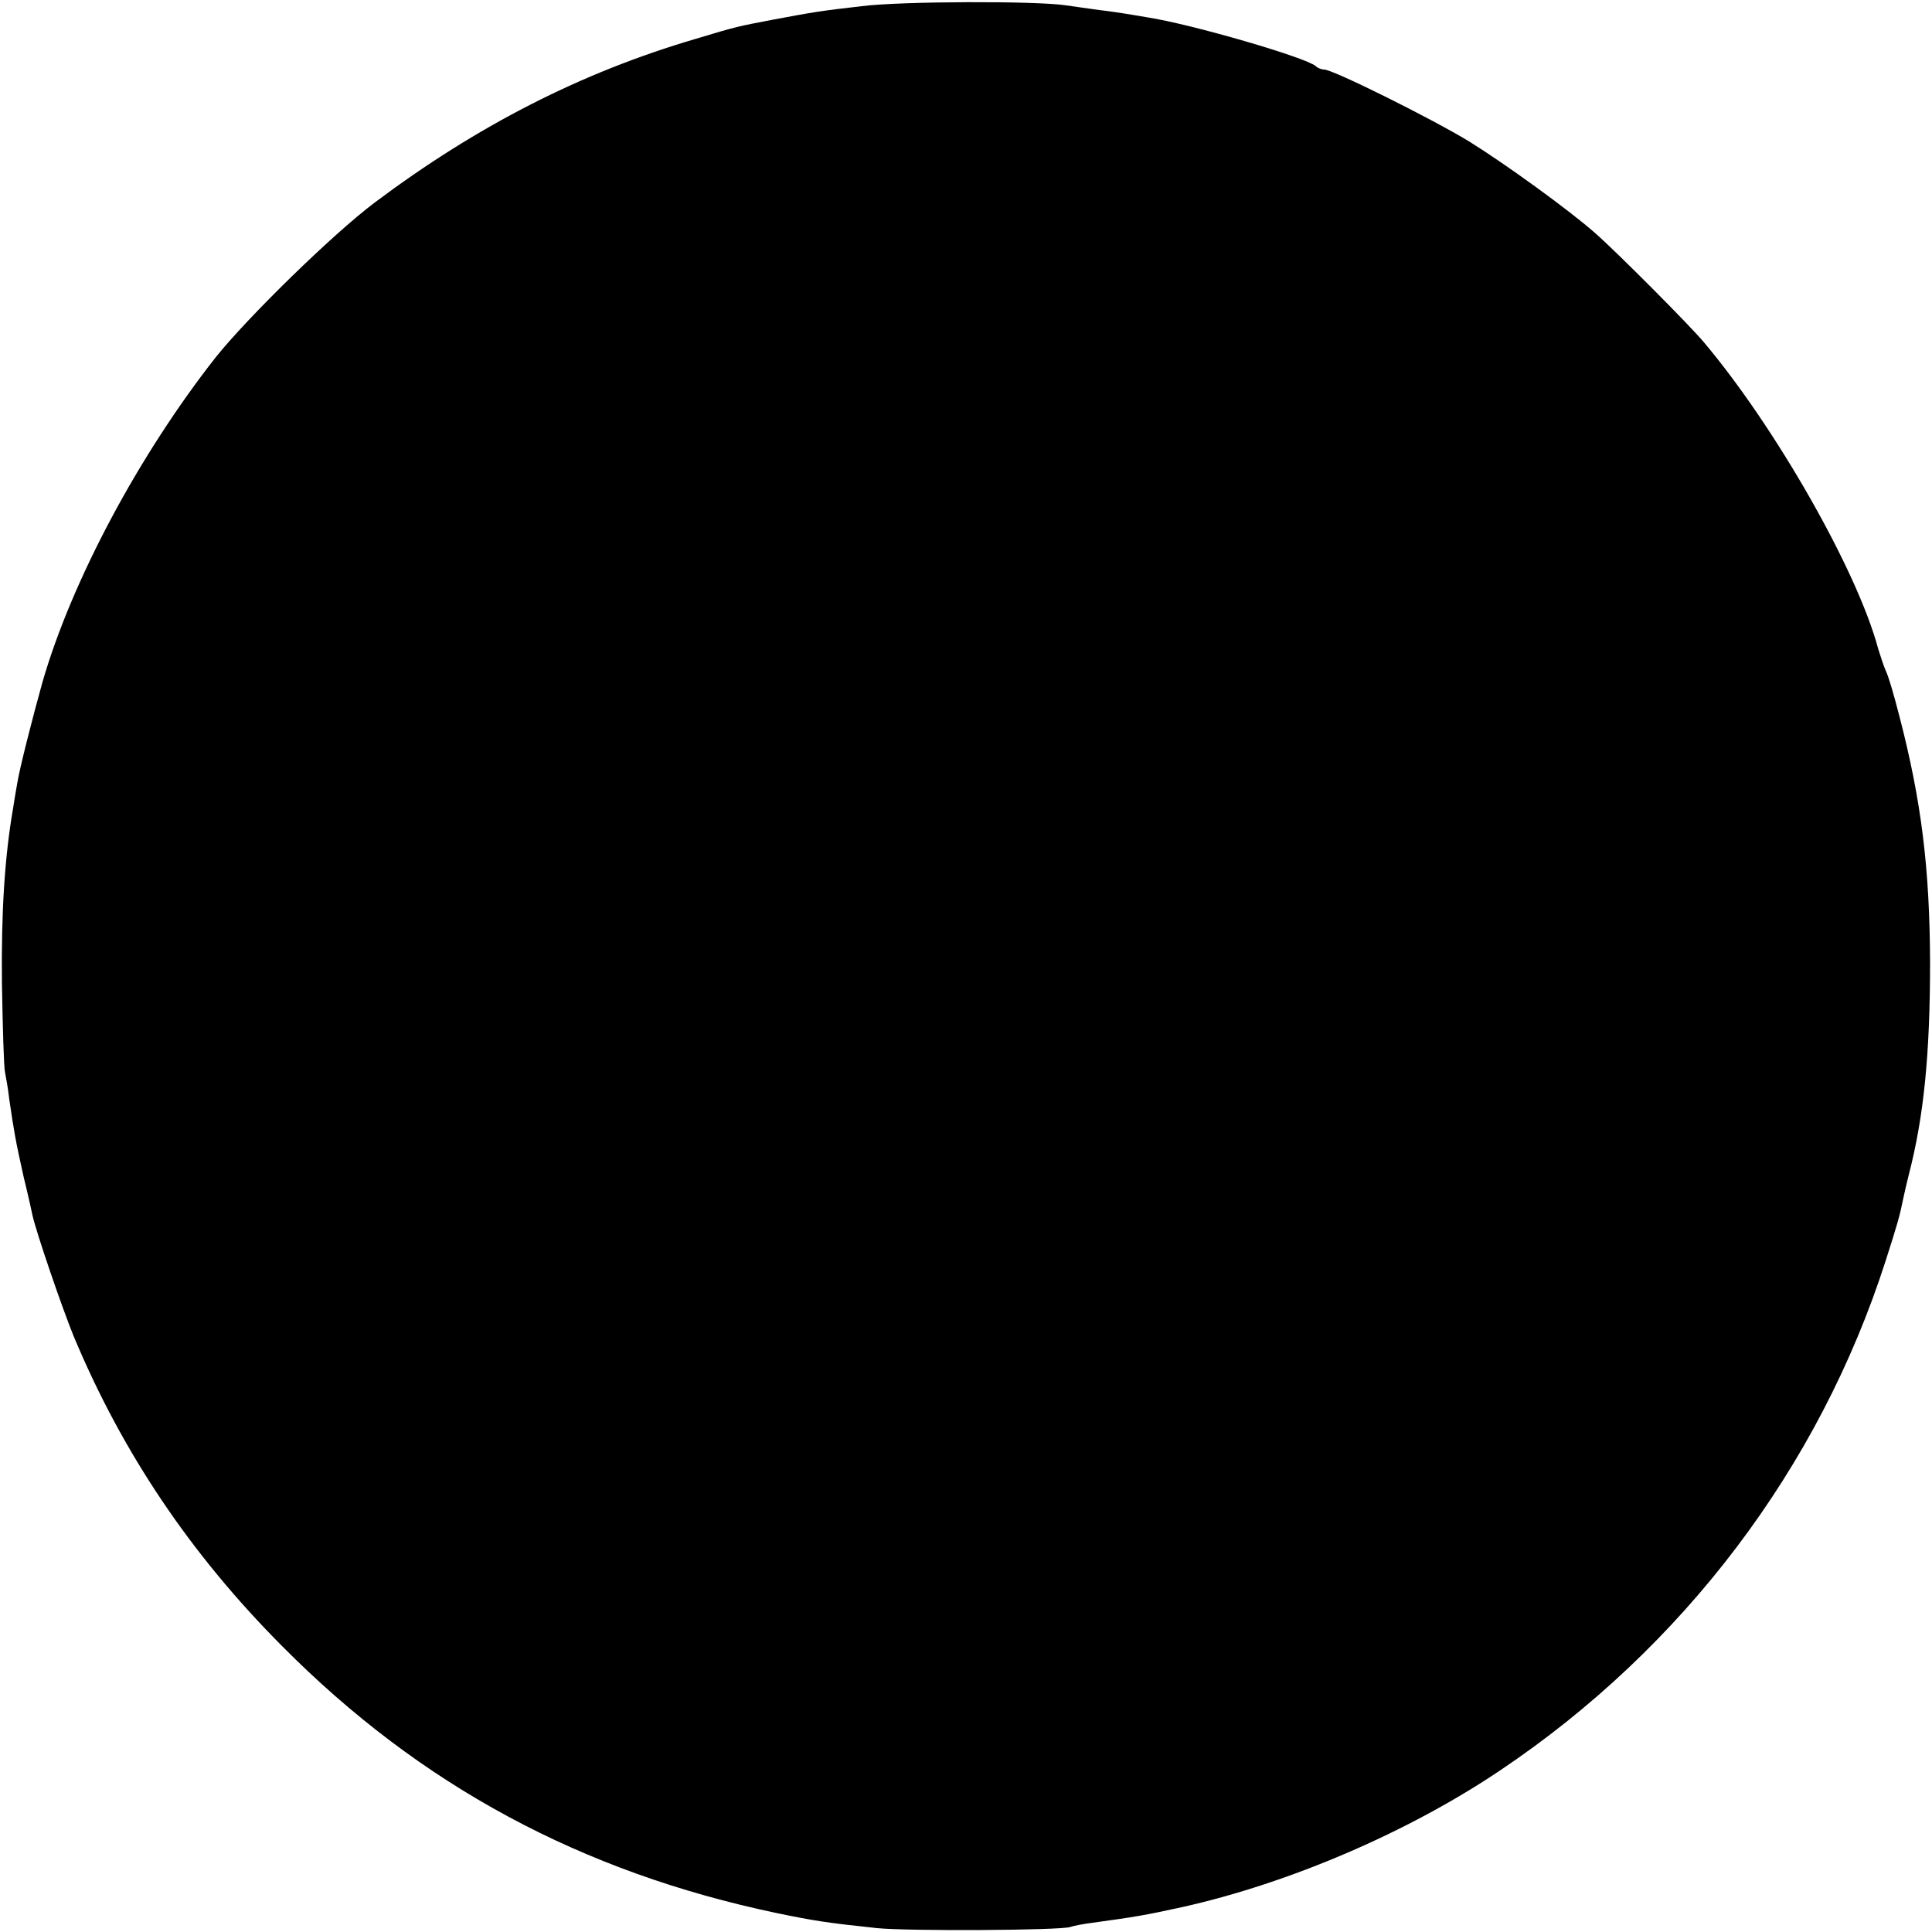
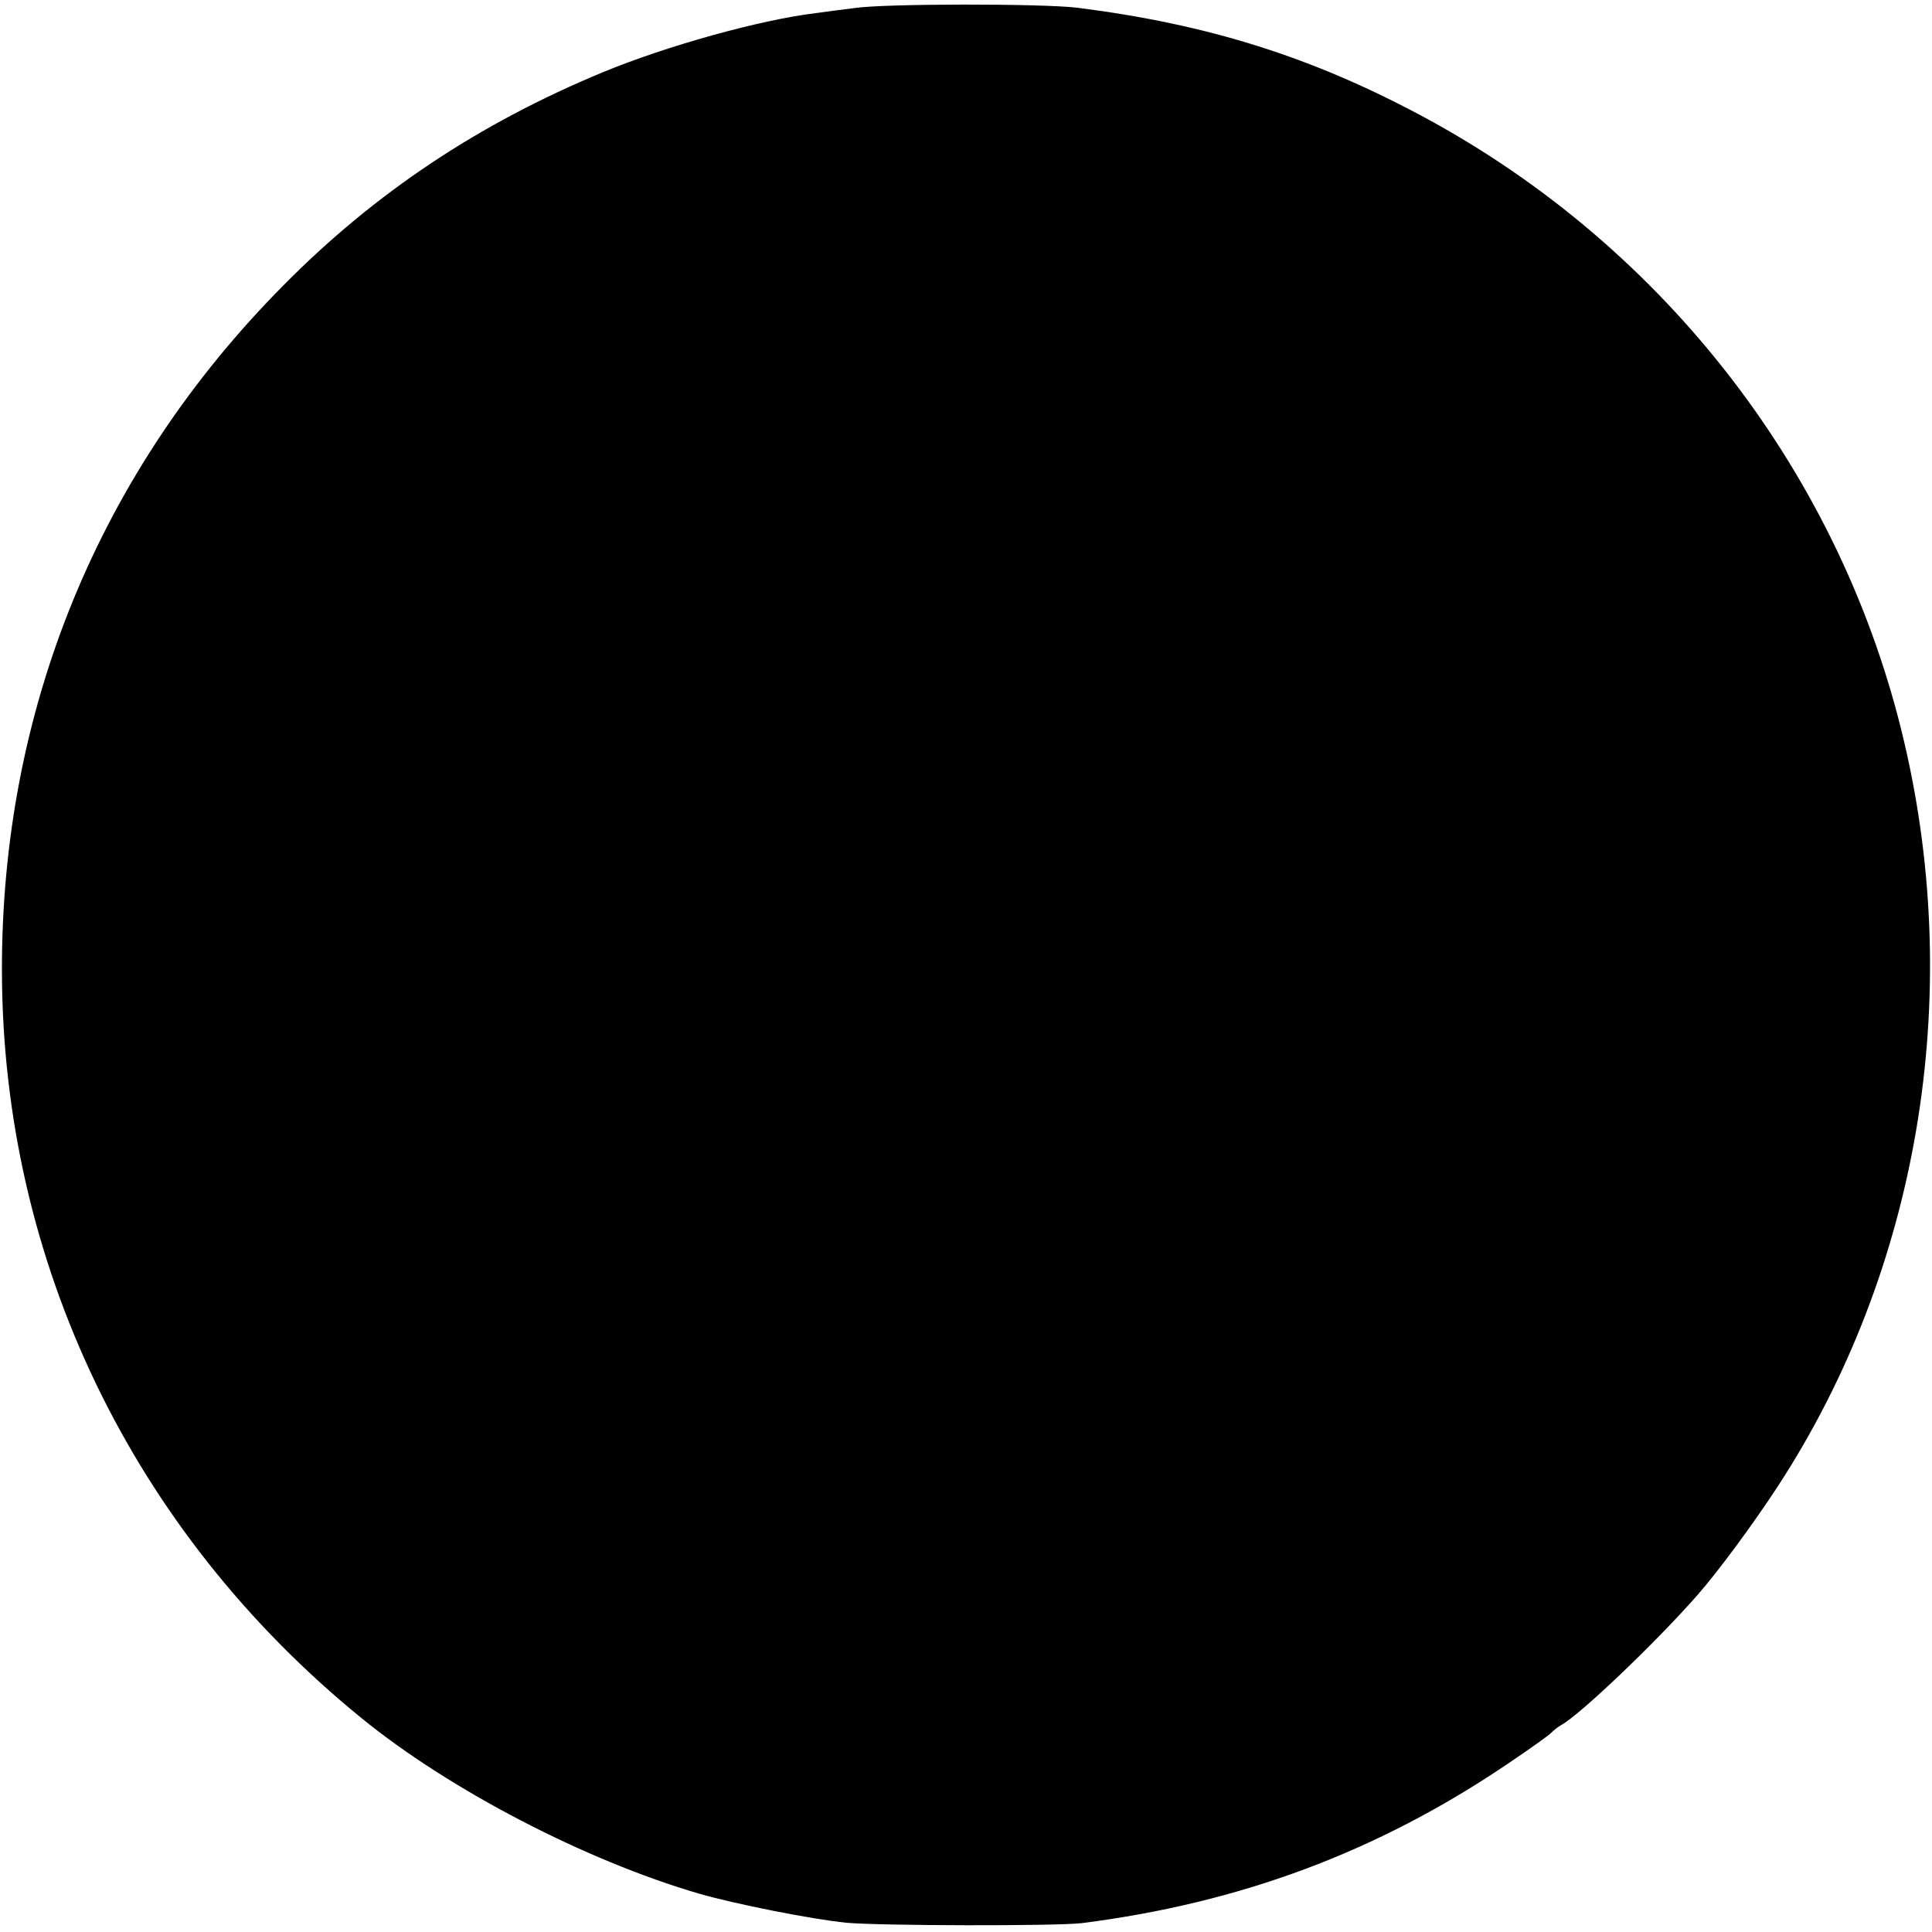
<svg xmlns="http://www.w3.org/2000/svg" version="1.0" width="500pt" height="500pt" viewBox="0 0 500 500" preserveAspectRatio="xMidYMid meet">
  <g transform="translate(0,500) scale(0.1,-0.1)" fill="#000000" stroke="none">
-     <path d="M2230 4984 c-106 -12 -129 -16 -230 -35 -89 -17 -92 -17 -201 -50 -296 -87 -565 -225 -829 -423 -108 -81 -329 -297 -412 -401 -198 -252 -372 -577 -448 -840 -26 -93 -59 -223 -65 -260 -4 -22 -9 -52 -11 -66 -22 -127 -31 -269 -29 -454 2 -115 5 -219 8 -230 2 -11 8 -42 11 -70 12 -82 16 -106 37 -200 12 -49 22 -94 23 -100 10 -45 76 -238 107 -314 125 -299 301 -562 539 -801 358 -361 775 -585 1280 -691 97 -20 128 -25 260 -39 80 -8 475 -6 500 3 8 3 34 8 58 11 109 15 134 19 234 41 276 62 582 193 820 353 474 318 826 783 998 1319 31 97 36 114 46 163 3 14 9 41 14 60 39 151 55 312 55 550 -1 242 -22 415 -79 635 -16 62 -28 103 -36 120 -5 11 -13 36 -19 55 -54 203 -267 576 -452 795 -37 44 -224 232 -281 282 -68 60 -234 180 -326 237 -97 59 -352 186 -375 186 -7 0 -17 4 -22 9 -25 22 -319 108 -435 126 -25 4 -52 9 -60 10 -8 1 -37 6 -65 9 -27 4 -66 9 -85 12 -75 12 -429 11 -530 -2z" />
+     <path d="M2210 4979 c-25 -3 -69 -9 -99 -13 -142 -17 -384 -84 -551 -153 -321 -133 -590 -312 -827 -552 -477 -481 -730 -1098 -728 -1776 2 -751 337 -1448 930 -1931 228 -186 580 -369 875 -455 90 -26 290 -66 380 -75 86 -8 543 -9 610 -1 409 52 764 184 1100 411 58 39 110 76 115 82 6 6 17 15 26 20 49 27 245 214 352 336 56 64 145 185 209 283 362 556 482 1260 326 1925 -161 688 -616 1279 -1243 1617 -288 155 -557 240 -897 283 -91 11 -501 11 -578 -1z" />
  </g>
</svg>
